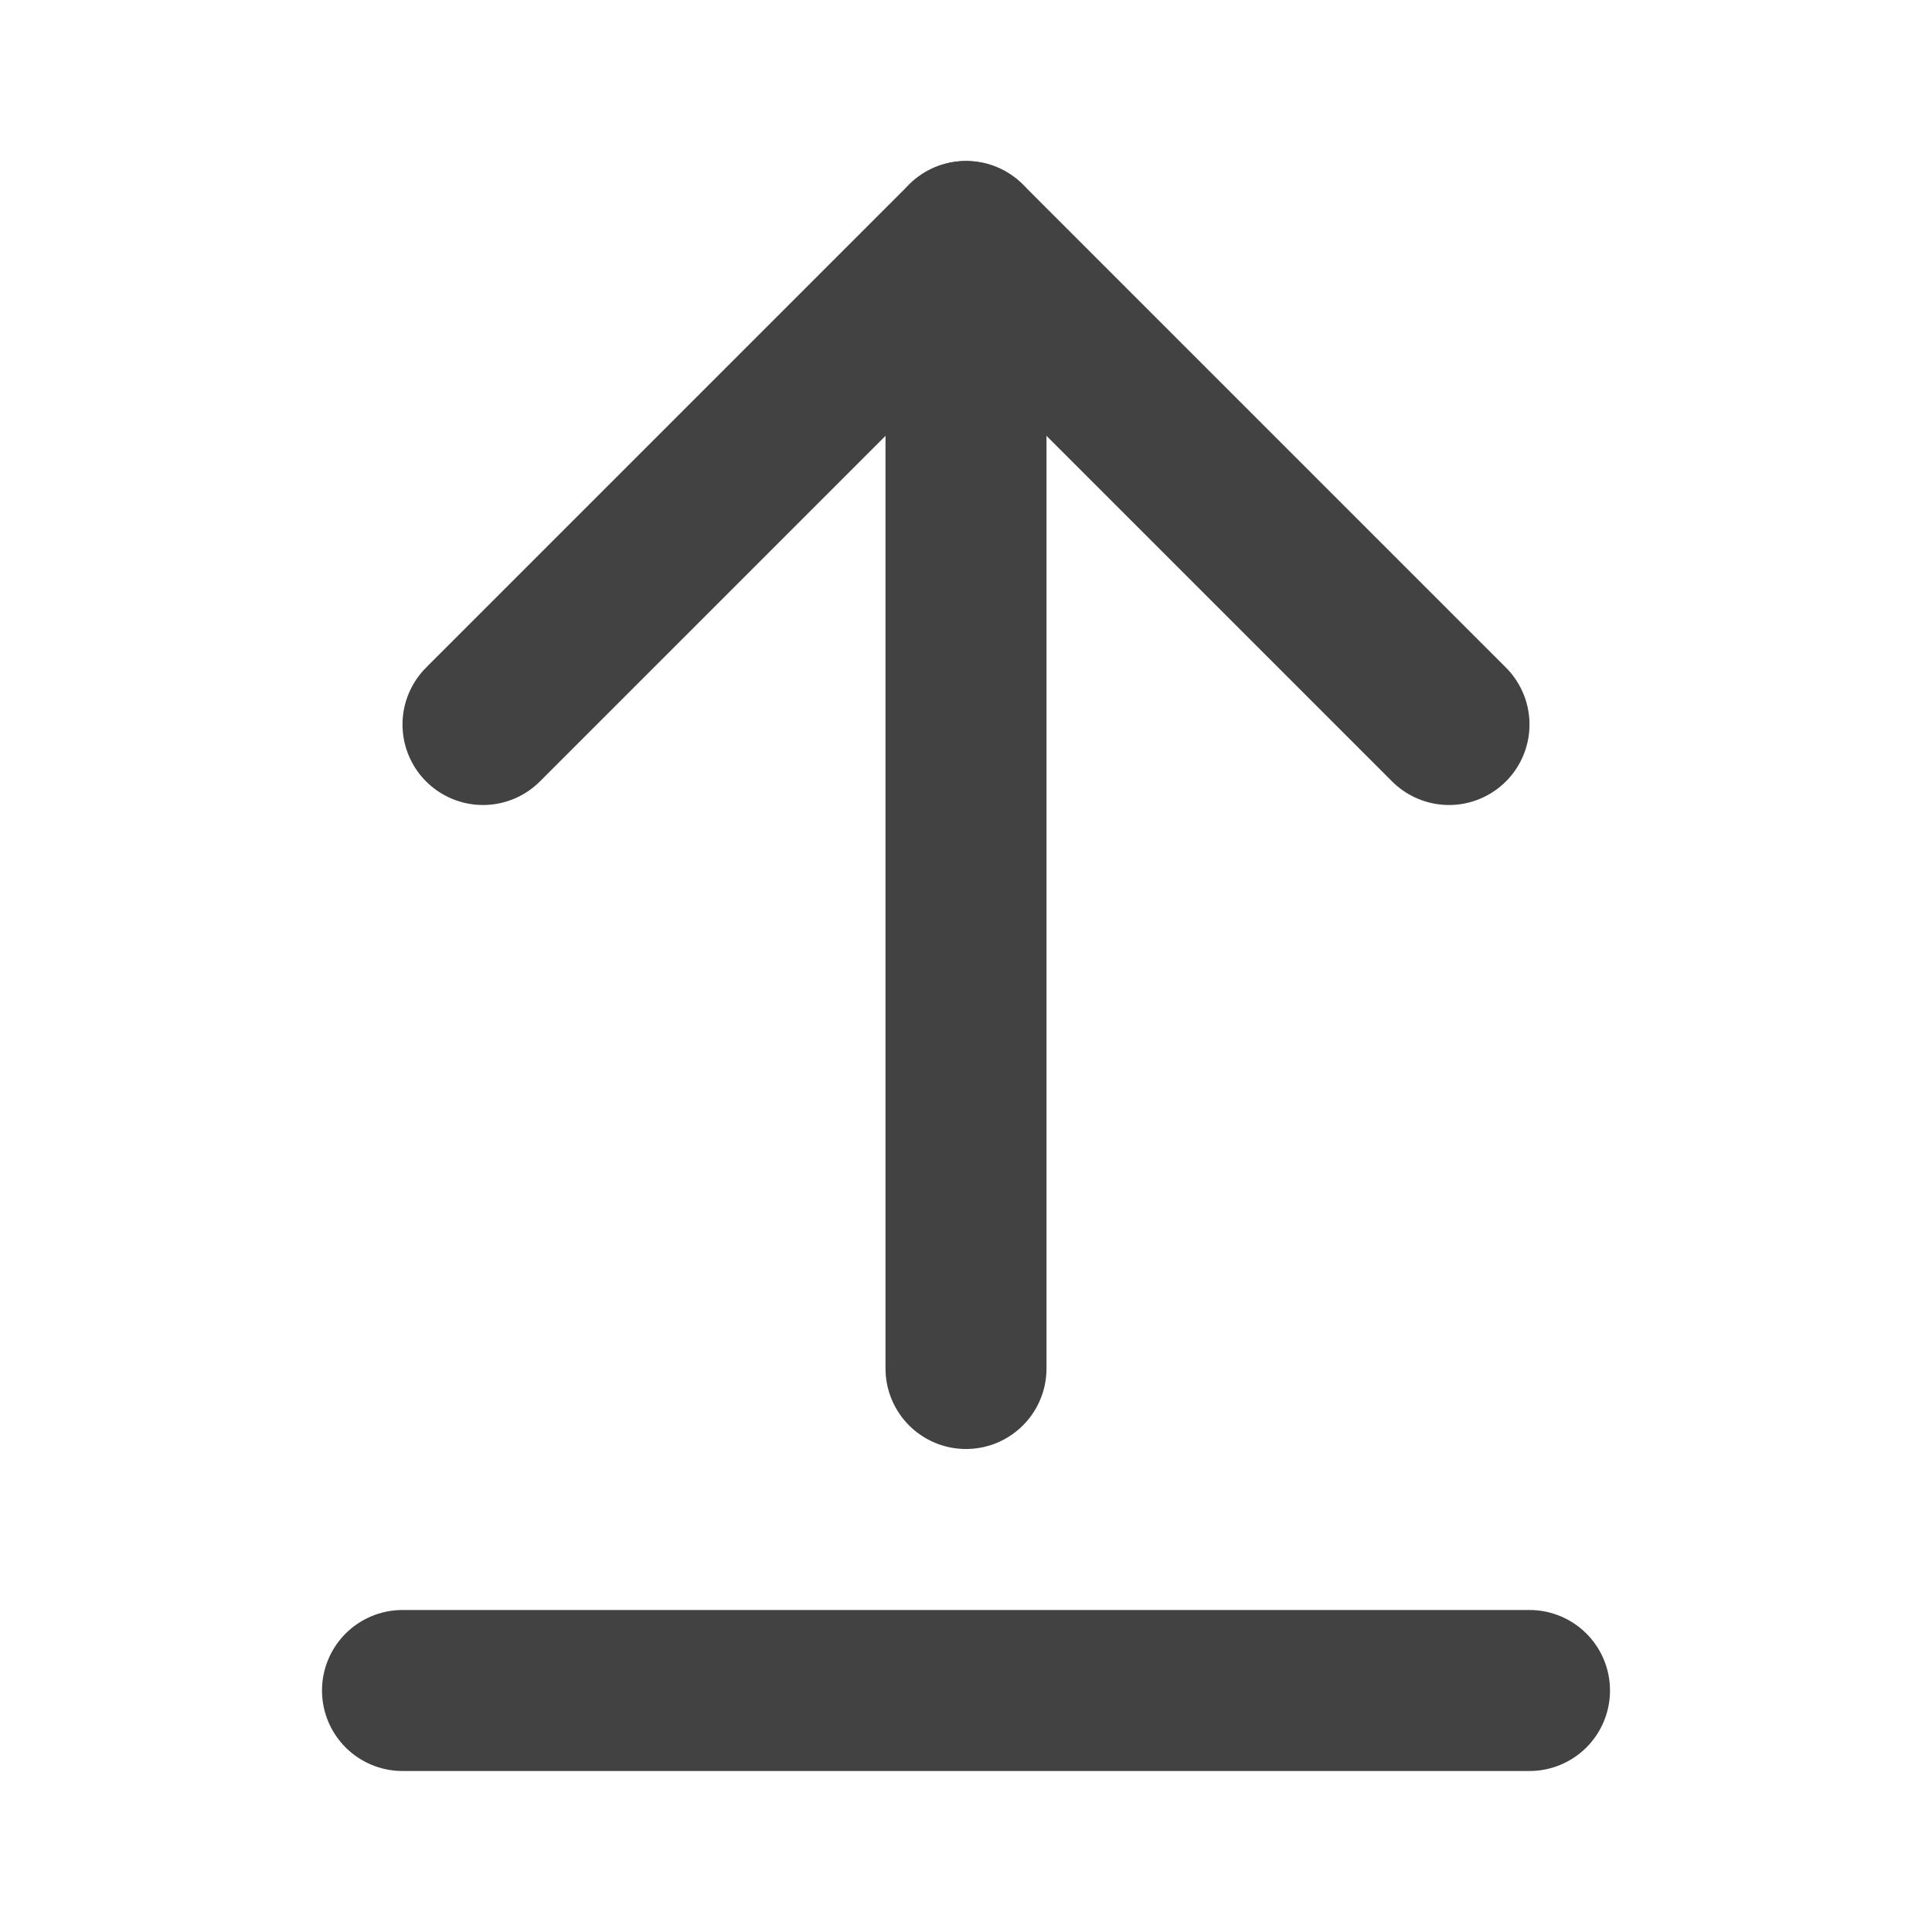
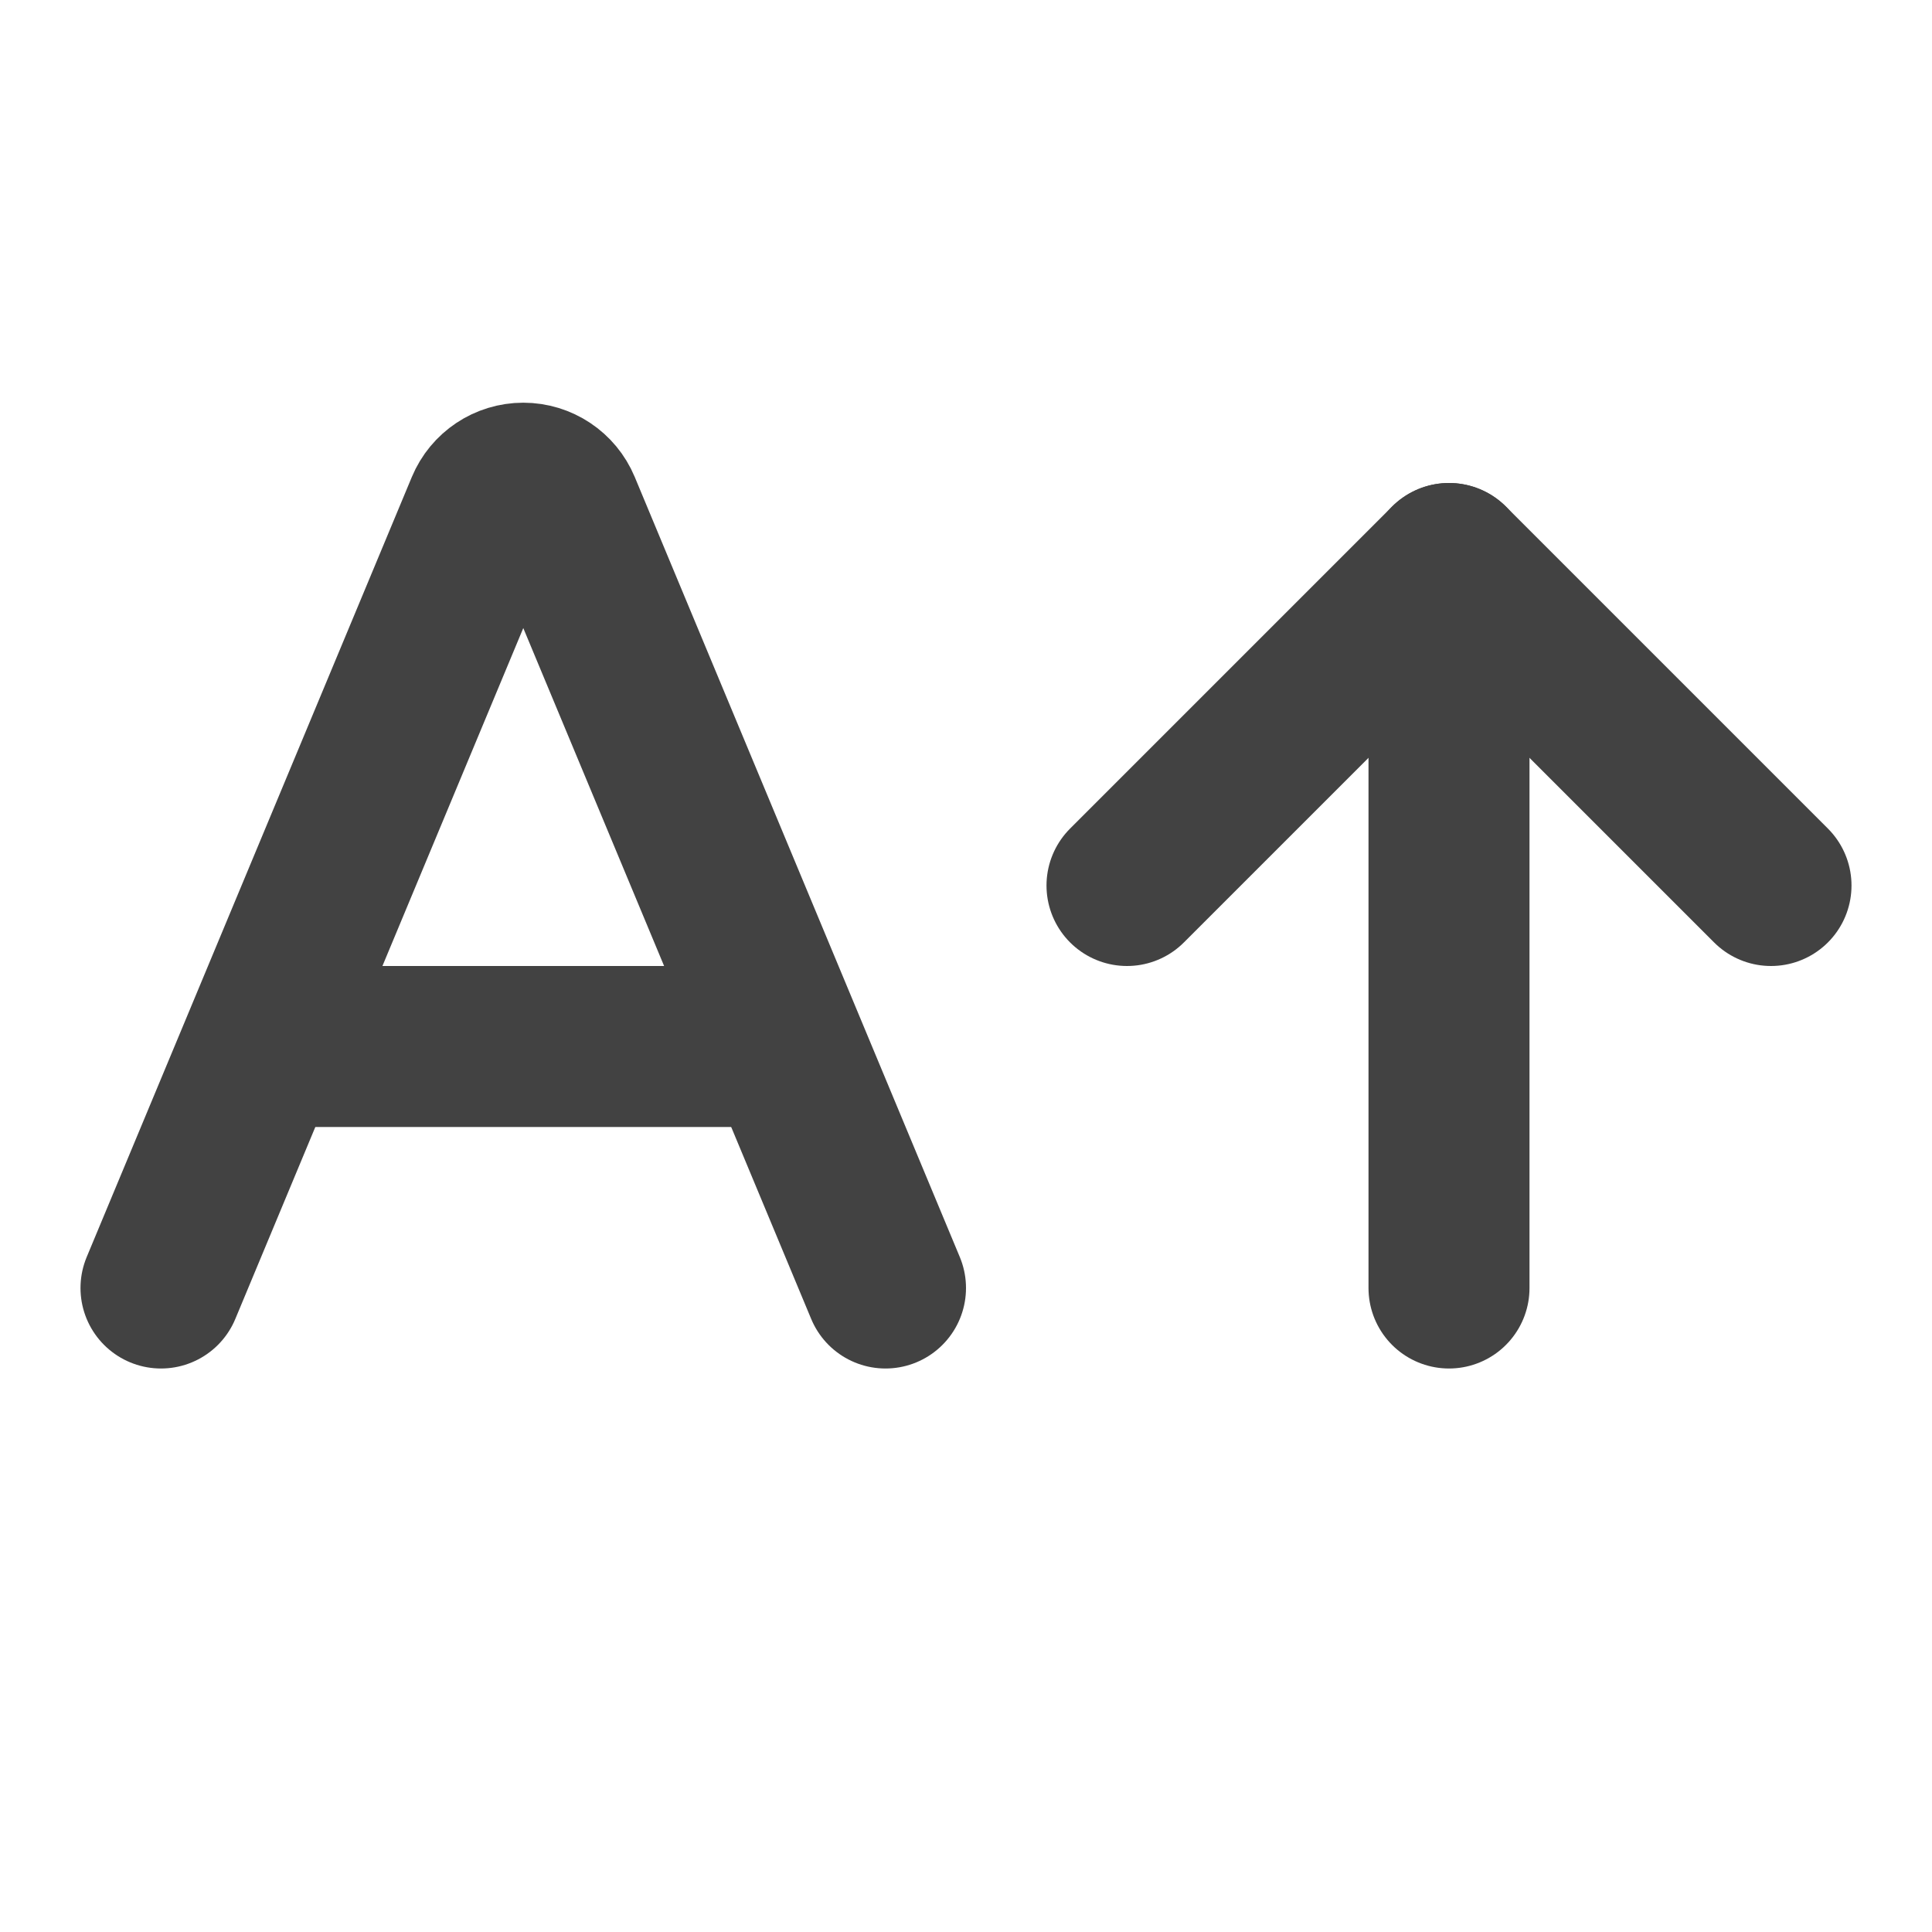
- <svg xmlns="http://www.w3.org/2000/svg" width="24" height="24" viewBox="0 0 24 24" fill="none" stroke="#424242" stroke-width="2" stroke-linecap="round" stroke-linejoin="round" class="lucide lucide-arrow-up-from-line-icon lucide-arrow-up-from-line">
-   <path d="m18 9-6-6-6 6" />
-   <path d="M12 3v14" />
-   <path d="M5 21h14" />
+ <svg xmlns="http://www.w3.org/2000/svg" width="24" height="24" viewBox="0 0 24 24" fill="none" stroke="#424242" stroke-width="2" stroke-linecap="round" stroke-linejoin="round" class="lucide lucide-aarrow-up-icon lucide-a-arrow-up">
+   <path d="m14 11 4-4 4 4" />
+   <path d="M18 16V7" />
+   <path d="m2 16 4.039-9.69a.5.5 0 0 1 .923 0L11 16" />
+   <path d="M3.304 13h6.392" />
</svg>
